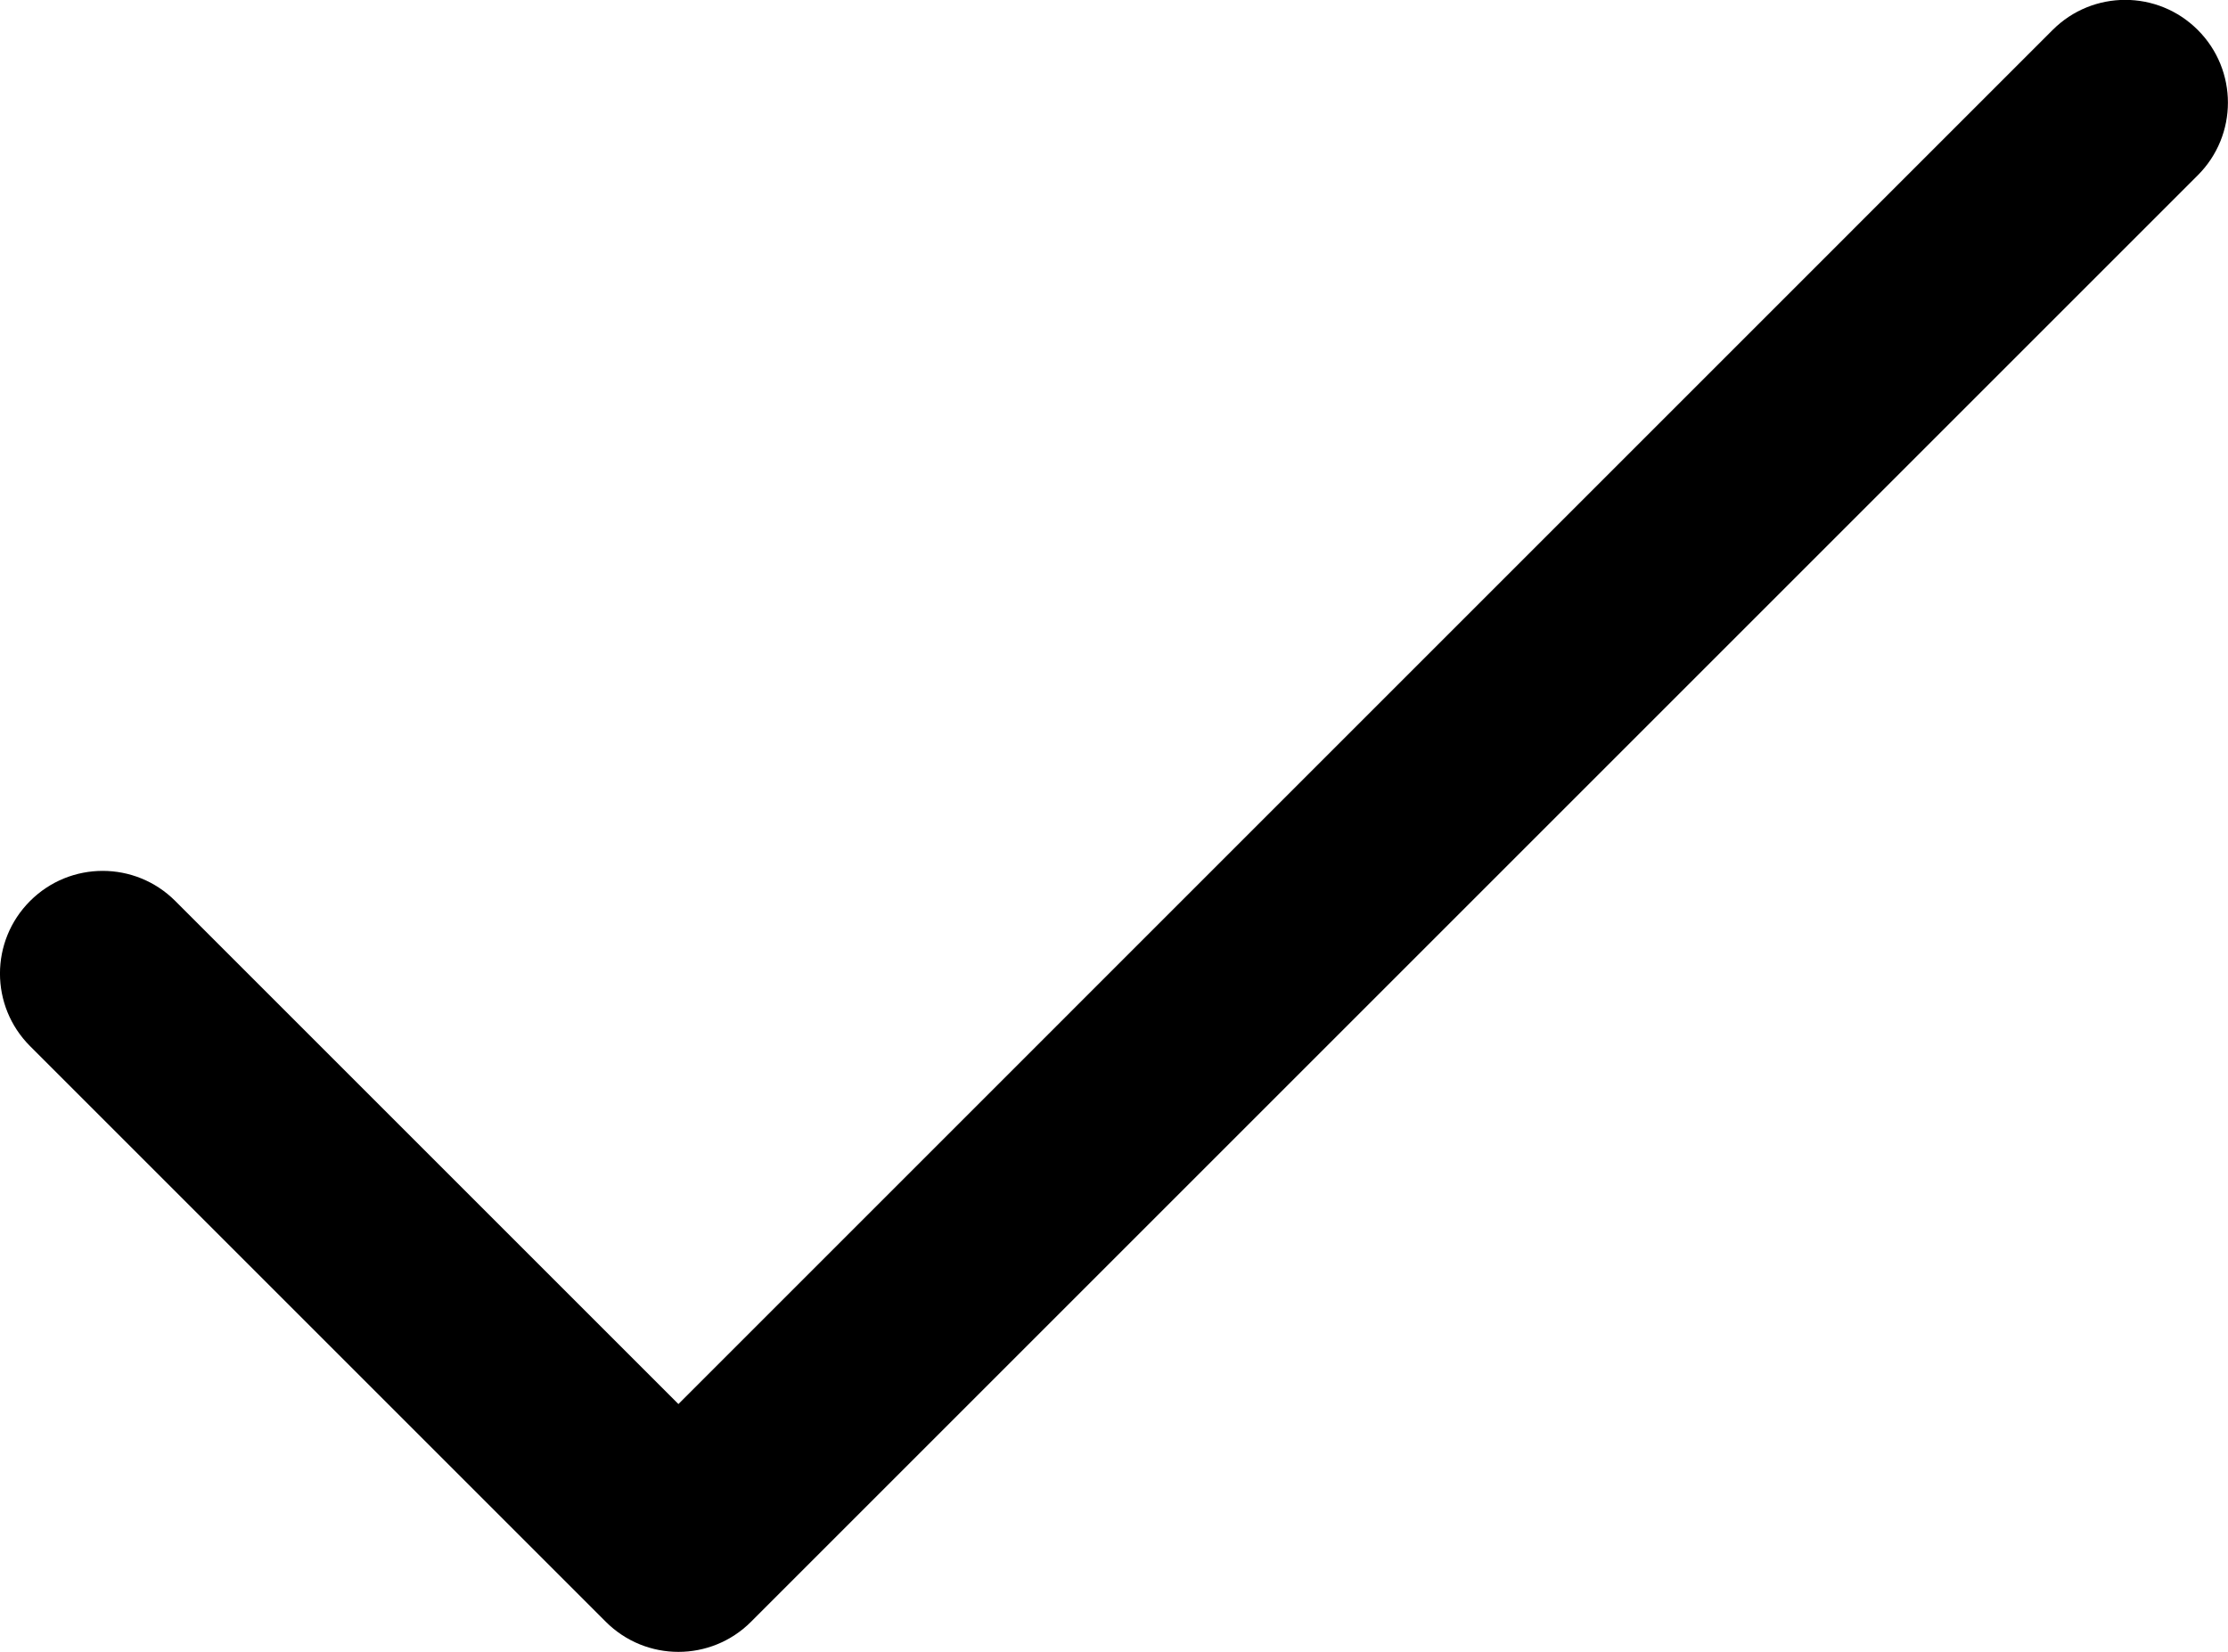
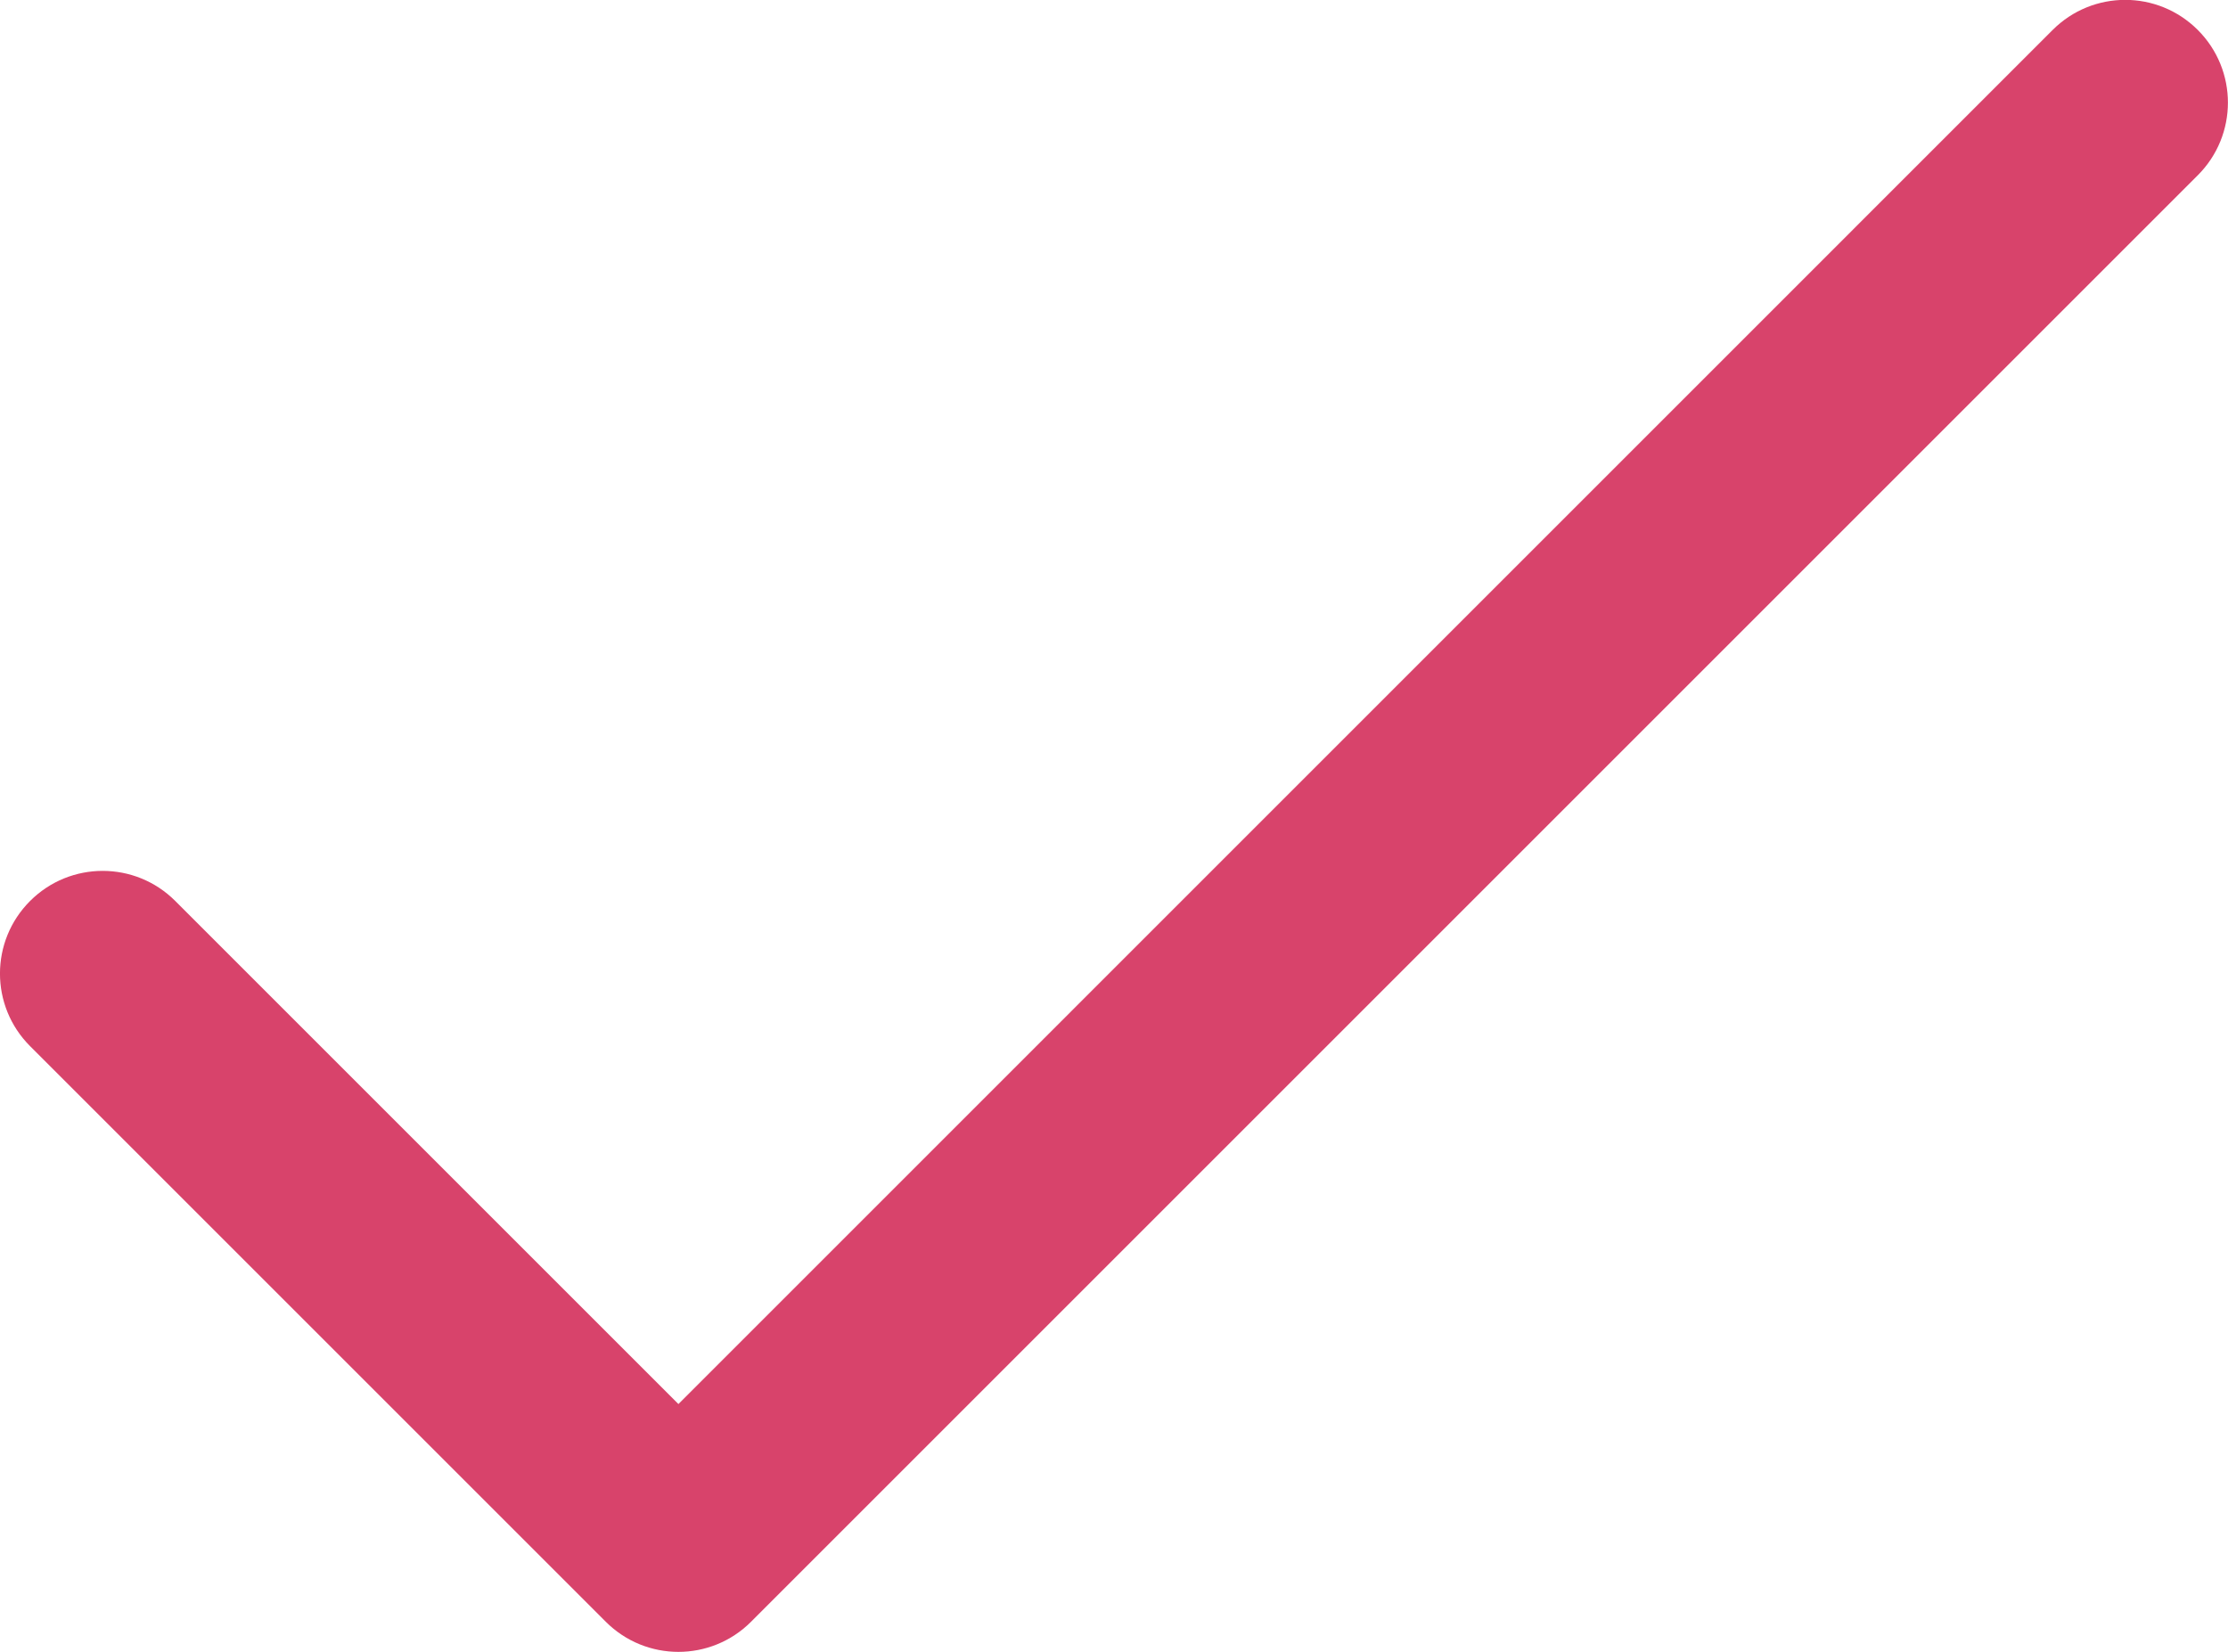
- <svg xmlns="http://www.w3.org/2000/svg" version="1.0" id="Layer_1" x="0px" y="0px" width="21.698px" height="16.09px" viewBox="-82.357 4.875 21.698 16.09" enable-background="new -82.357 4.875 21.698 16.09" xml:space="preserve">
+ <svg xmlns="http://www.w3.org/2000/svg" version="1.0" id="Layer_1" fill="#d8436b" x="0px" y="0px" width="21.698px" height="16.09px" viewBox="-82.357 4.875 21.698 16.09" enable-background="new -82.357 4.875 21.698 16.09" xml:space="preserve">
  <path d="M-60.953,5.167c-0.391-0.391-1.023-0.391-1.414,0L-75.75,18.551l-4.9-4.9c-0.391-0.391-1.023-0.391-1.414,0  s-0.391,1.023,0,1.414l5.607,5.607c0.195,0.195,0.451,0.293,0.707,0.293s0.512-0.098,0.707-0.293l14.09-14.09  C-60.562,6.191-60.562,5.558-60.953,5.167z" />
</svg>
